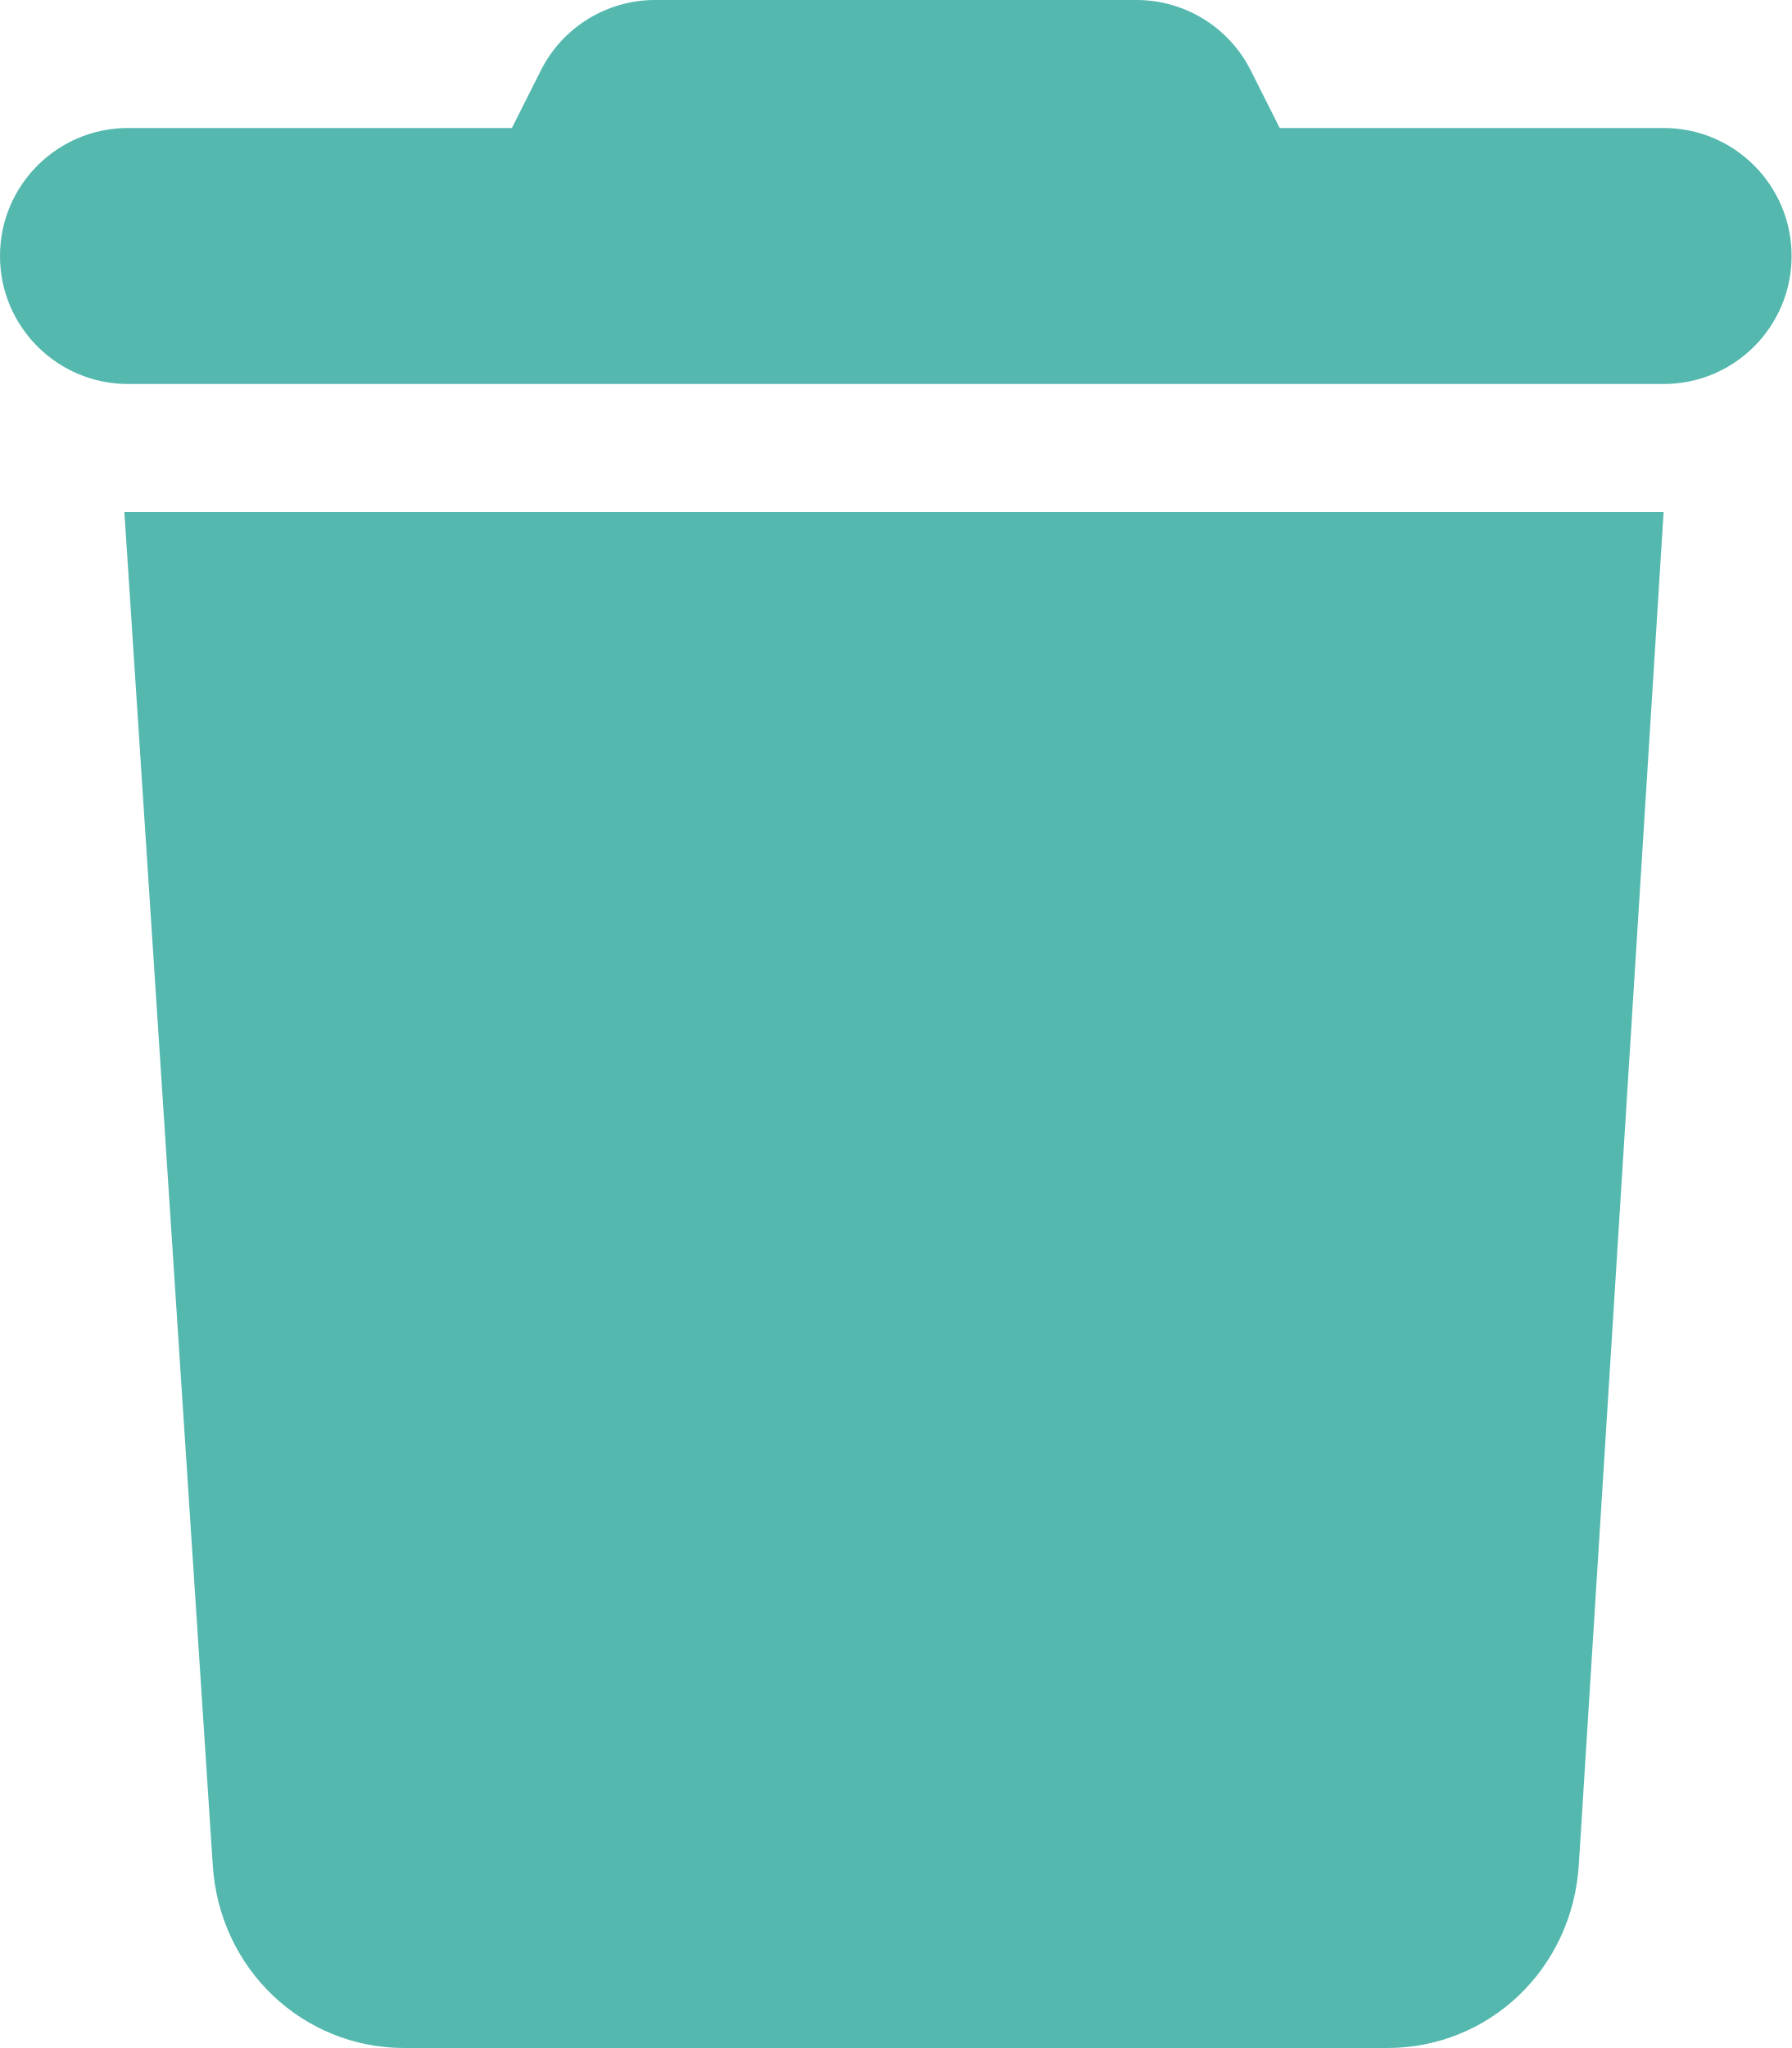
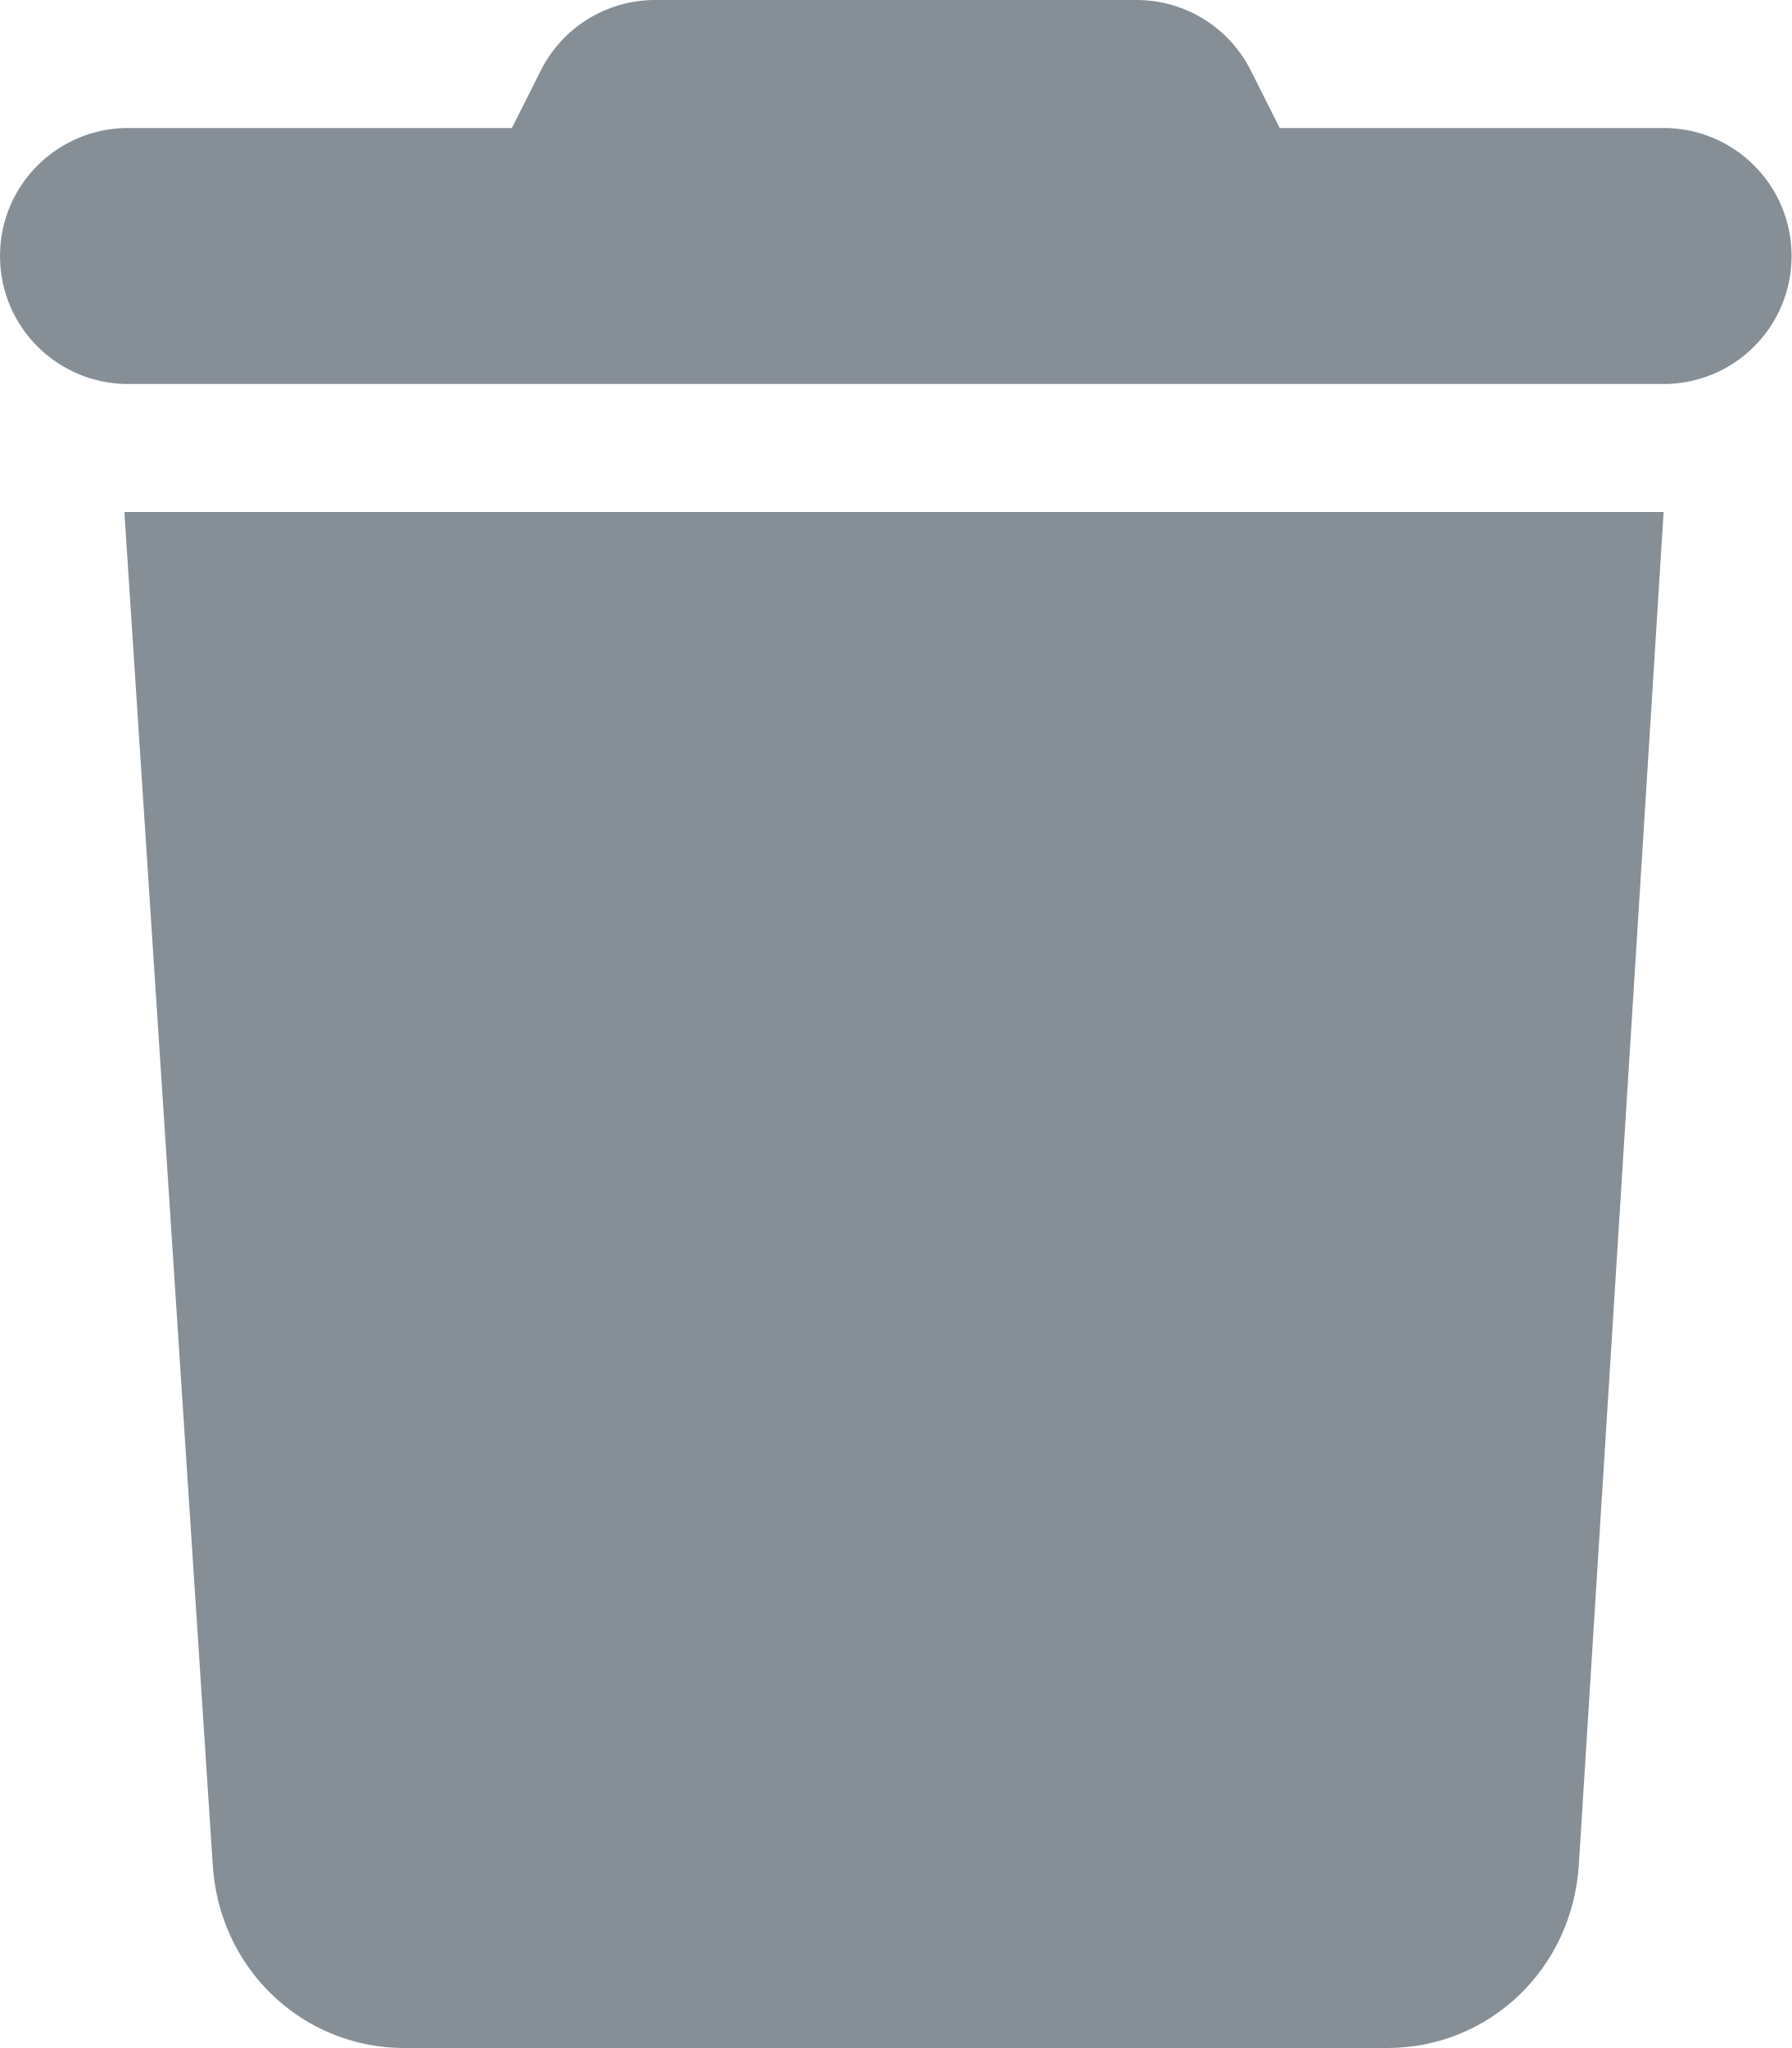
- <svg xmlns="http://www.w3.org/2000/svg" viewBox="0 0 448 512" fill="#009688ab">
+ <svg xmlns="http://www.w3.org/2000/svg" viewBox="0 0 448 512" fill="#868E96">
  <path d="M135.2 17.69C140.6 6.848 151.7 0 163.8 0H284.2C296.3 0 307.4 6.848 312.8 17.69L320 32H416C433.7 32 448 46.33 448 64C448 81.67 433.7 96 416 96H32C14.33 96 0 81.67 0 64C0 46.33 14.33 32 32 32H128L135.2 17.69zM394.8 466.1C393.2 492.3 372.3 512 346.9 512H101.1C75.75 512 54.77 492.3 53.19 466.1L31.1 128H416L394.8 466.1z" />
</svg>
